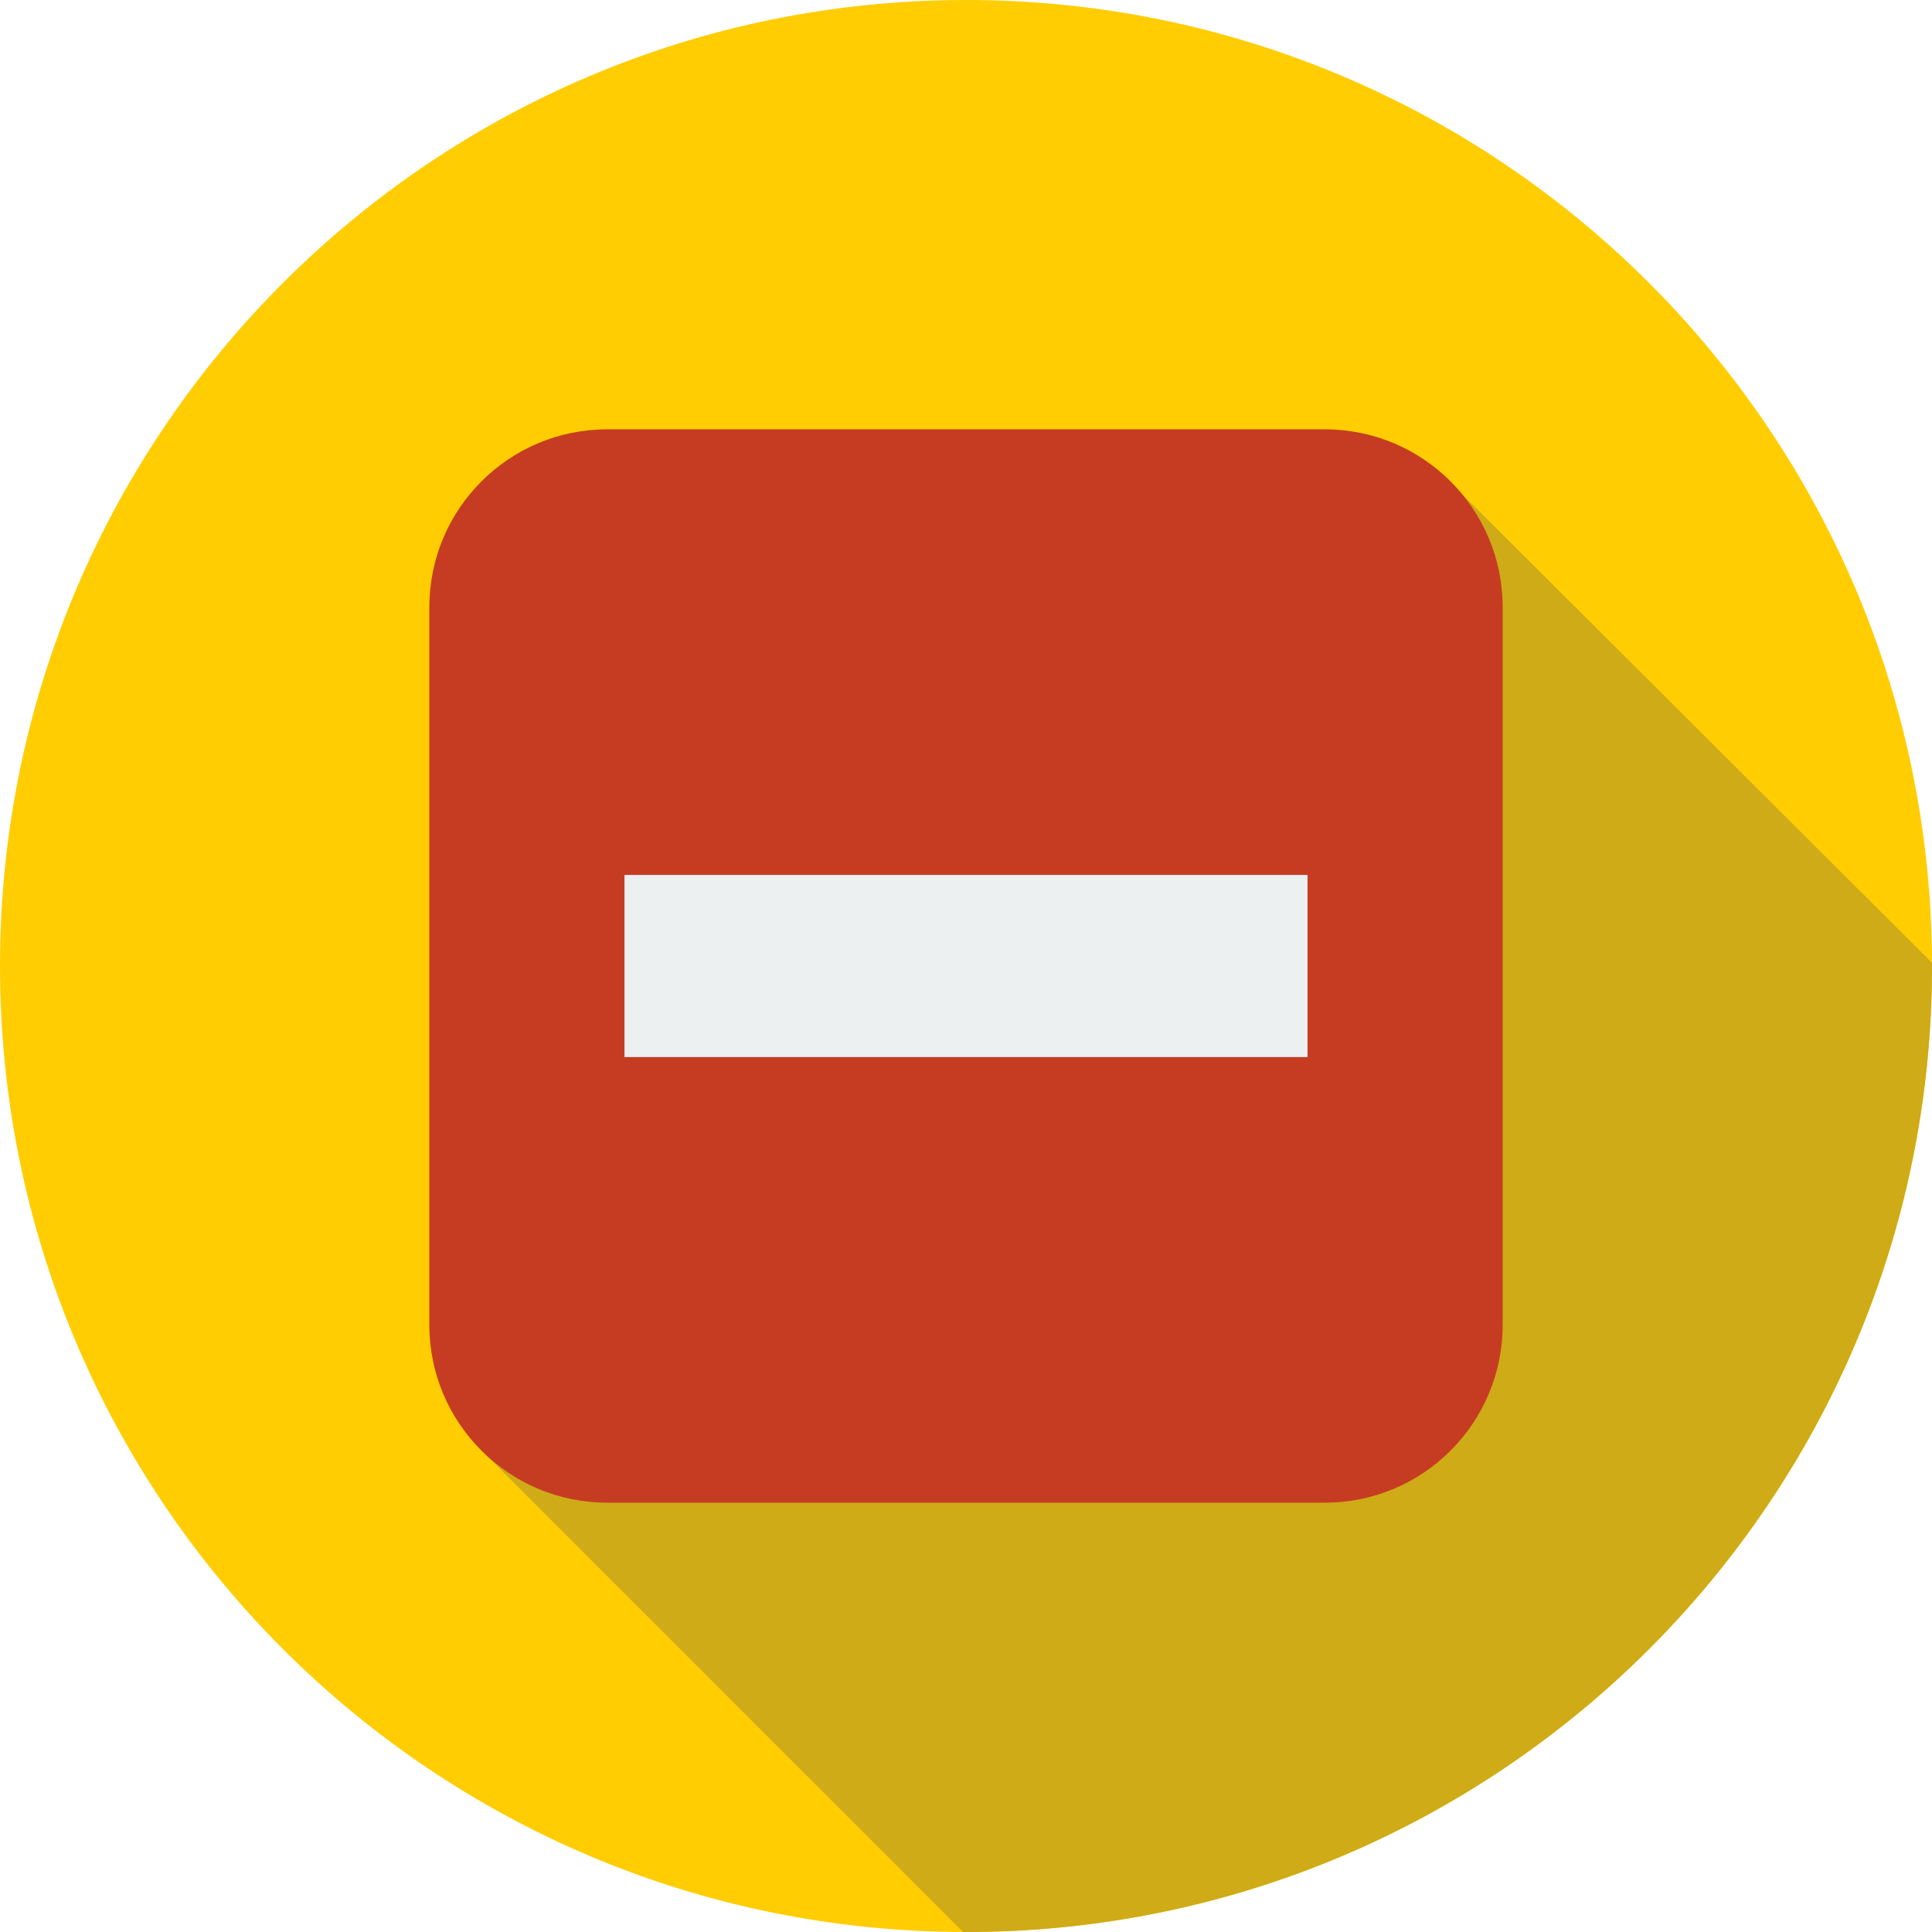
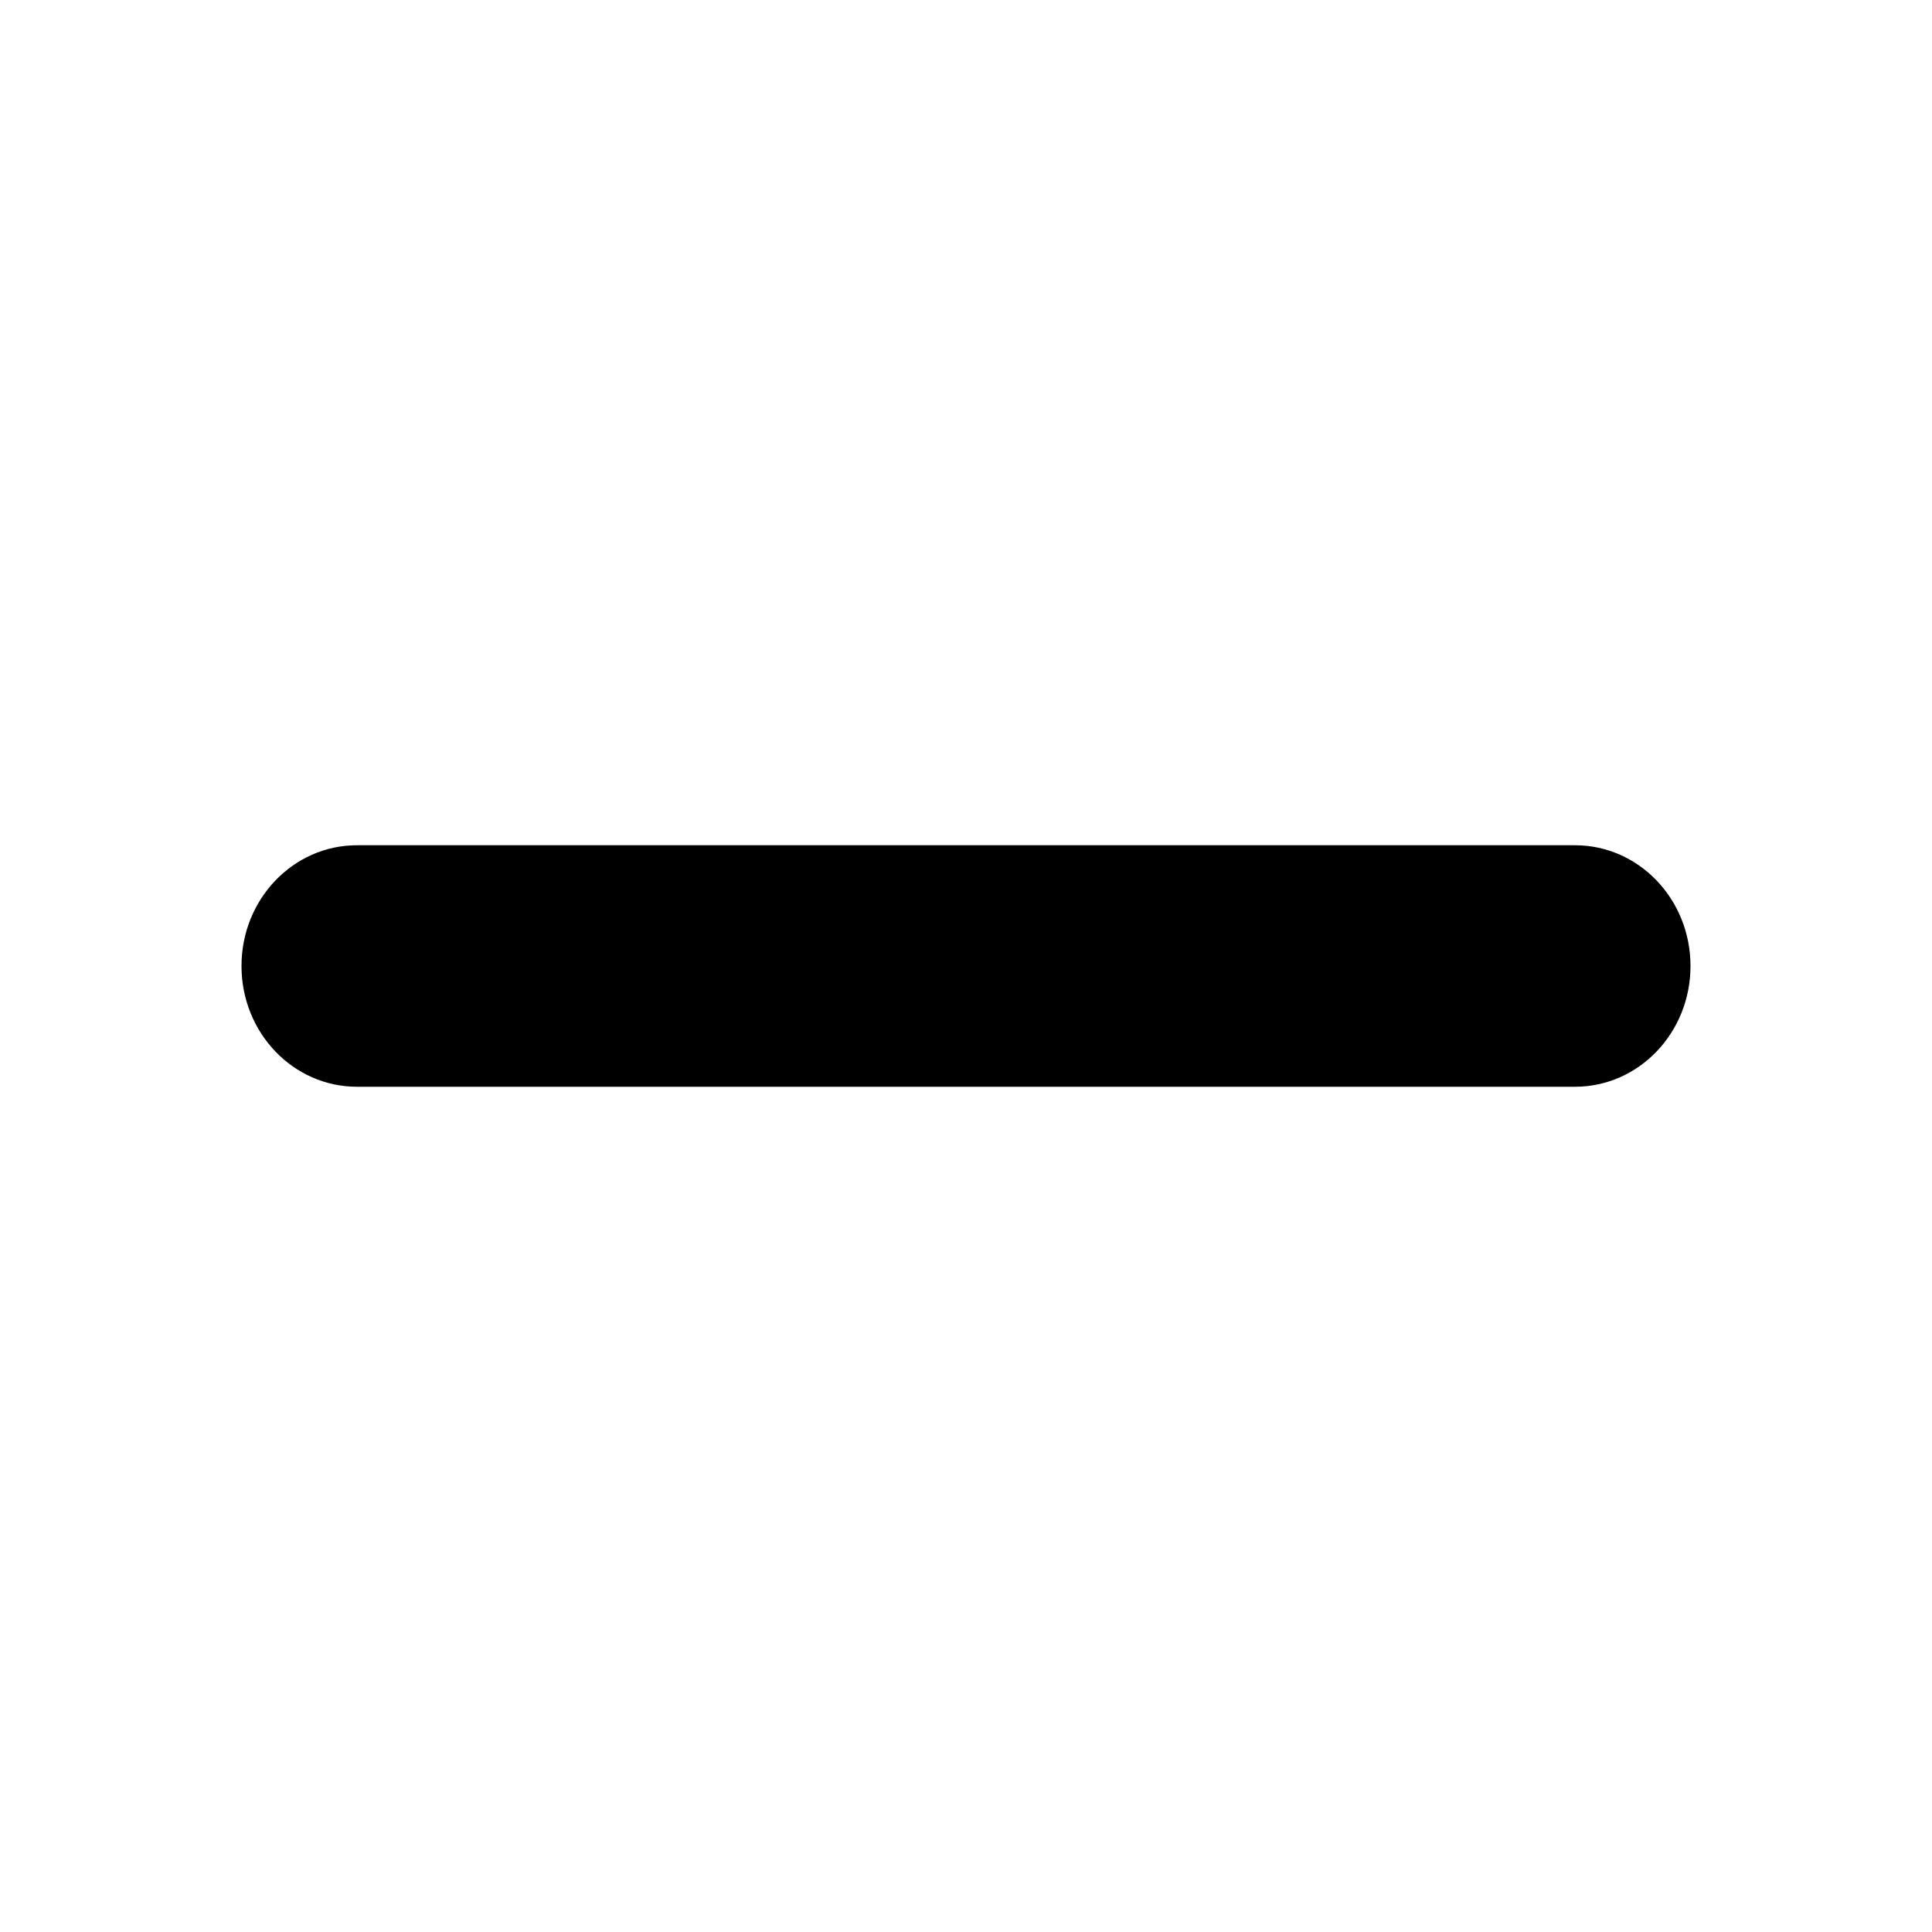
- <svg xmlns="http://www.w3.org/2000/svg" version="1.1" id="Layer_1" x="0px" y="0px" viewBox="0 0 297 297" style="enable-background:new 0 0 297 297;" xml:space="preserve">
-   <g>
-     <g>
-       <g>
-         <g>
-           <circle style="fill:#FFCD02;" cx="148.5" cy="148.5" r="148.5" />
-         </g>
-       </g>
-     </g>
-     <path style="fill:#CEAB17;" d="M296.994,148.006l-72.163-71.971L74.074,223.023l73.971,73.971c0.152,0,0.302,0.006,0.454,0.006   c82.014,0,148.5-66.486,148.5-148.5C297,148.335,296.994,148.171,296.994,148.006z" />
-     <g>
-       <path style="fill:#C63C22;" d="M93.334,66h110.333C218.762,66,231,78.238,231,93.334v110.333C231,218.762,218.762,231,203.667,231    H93.334C78.238,231,66,218.762,66,203.667V93.334C66,78.238,78.238,66,93.334,66z" />
-     </g>
-     <g>
-       <rect x="96" y="134.5" style="fill:#ECF0F1;" width="105" height="28" />
-     </g>
-   </g>
-   <g>
- </g>
-   <g>
- </g>
-   <g>
- </g>
-   <g>
- </g>
-   <g>
- </g>
-   <g>
- </g>
-   <g>
- </g>
-   <g>
- </g>
-   <g>
- </g>
-   <g>
- </g>
-   <g>
- </g>
-   <g>
- </g>
-   <g>
- </g>
-   <g>
- </g>
-   <g>
- </g>
+ <svg xmlns="http://www.w3.org/2000/svg" height="512px" id="Layer_1" style="enable-background:new 0 0 512 512;" version="1.1" viewBox="0 0 512 512" width="512px" xml:space="preserve">
+   <path d="M417.4,224H94.6C77.7,224,64,238.3,64,256c0,17.7,13.7,32,30.6,32h322.8c16.9,0,30.6-14.3,30.6-32  C448,238.3,434.3,224,417.4,224z" />
</svg>
